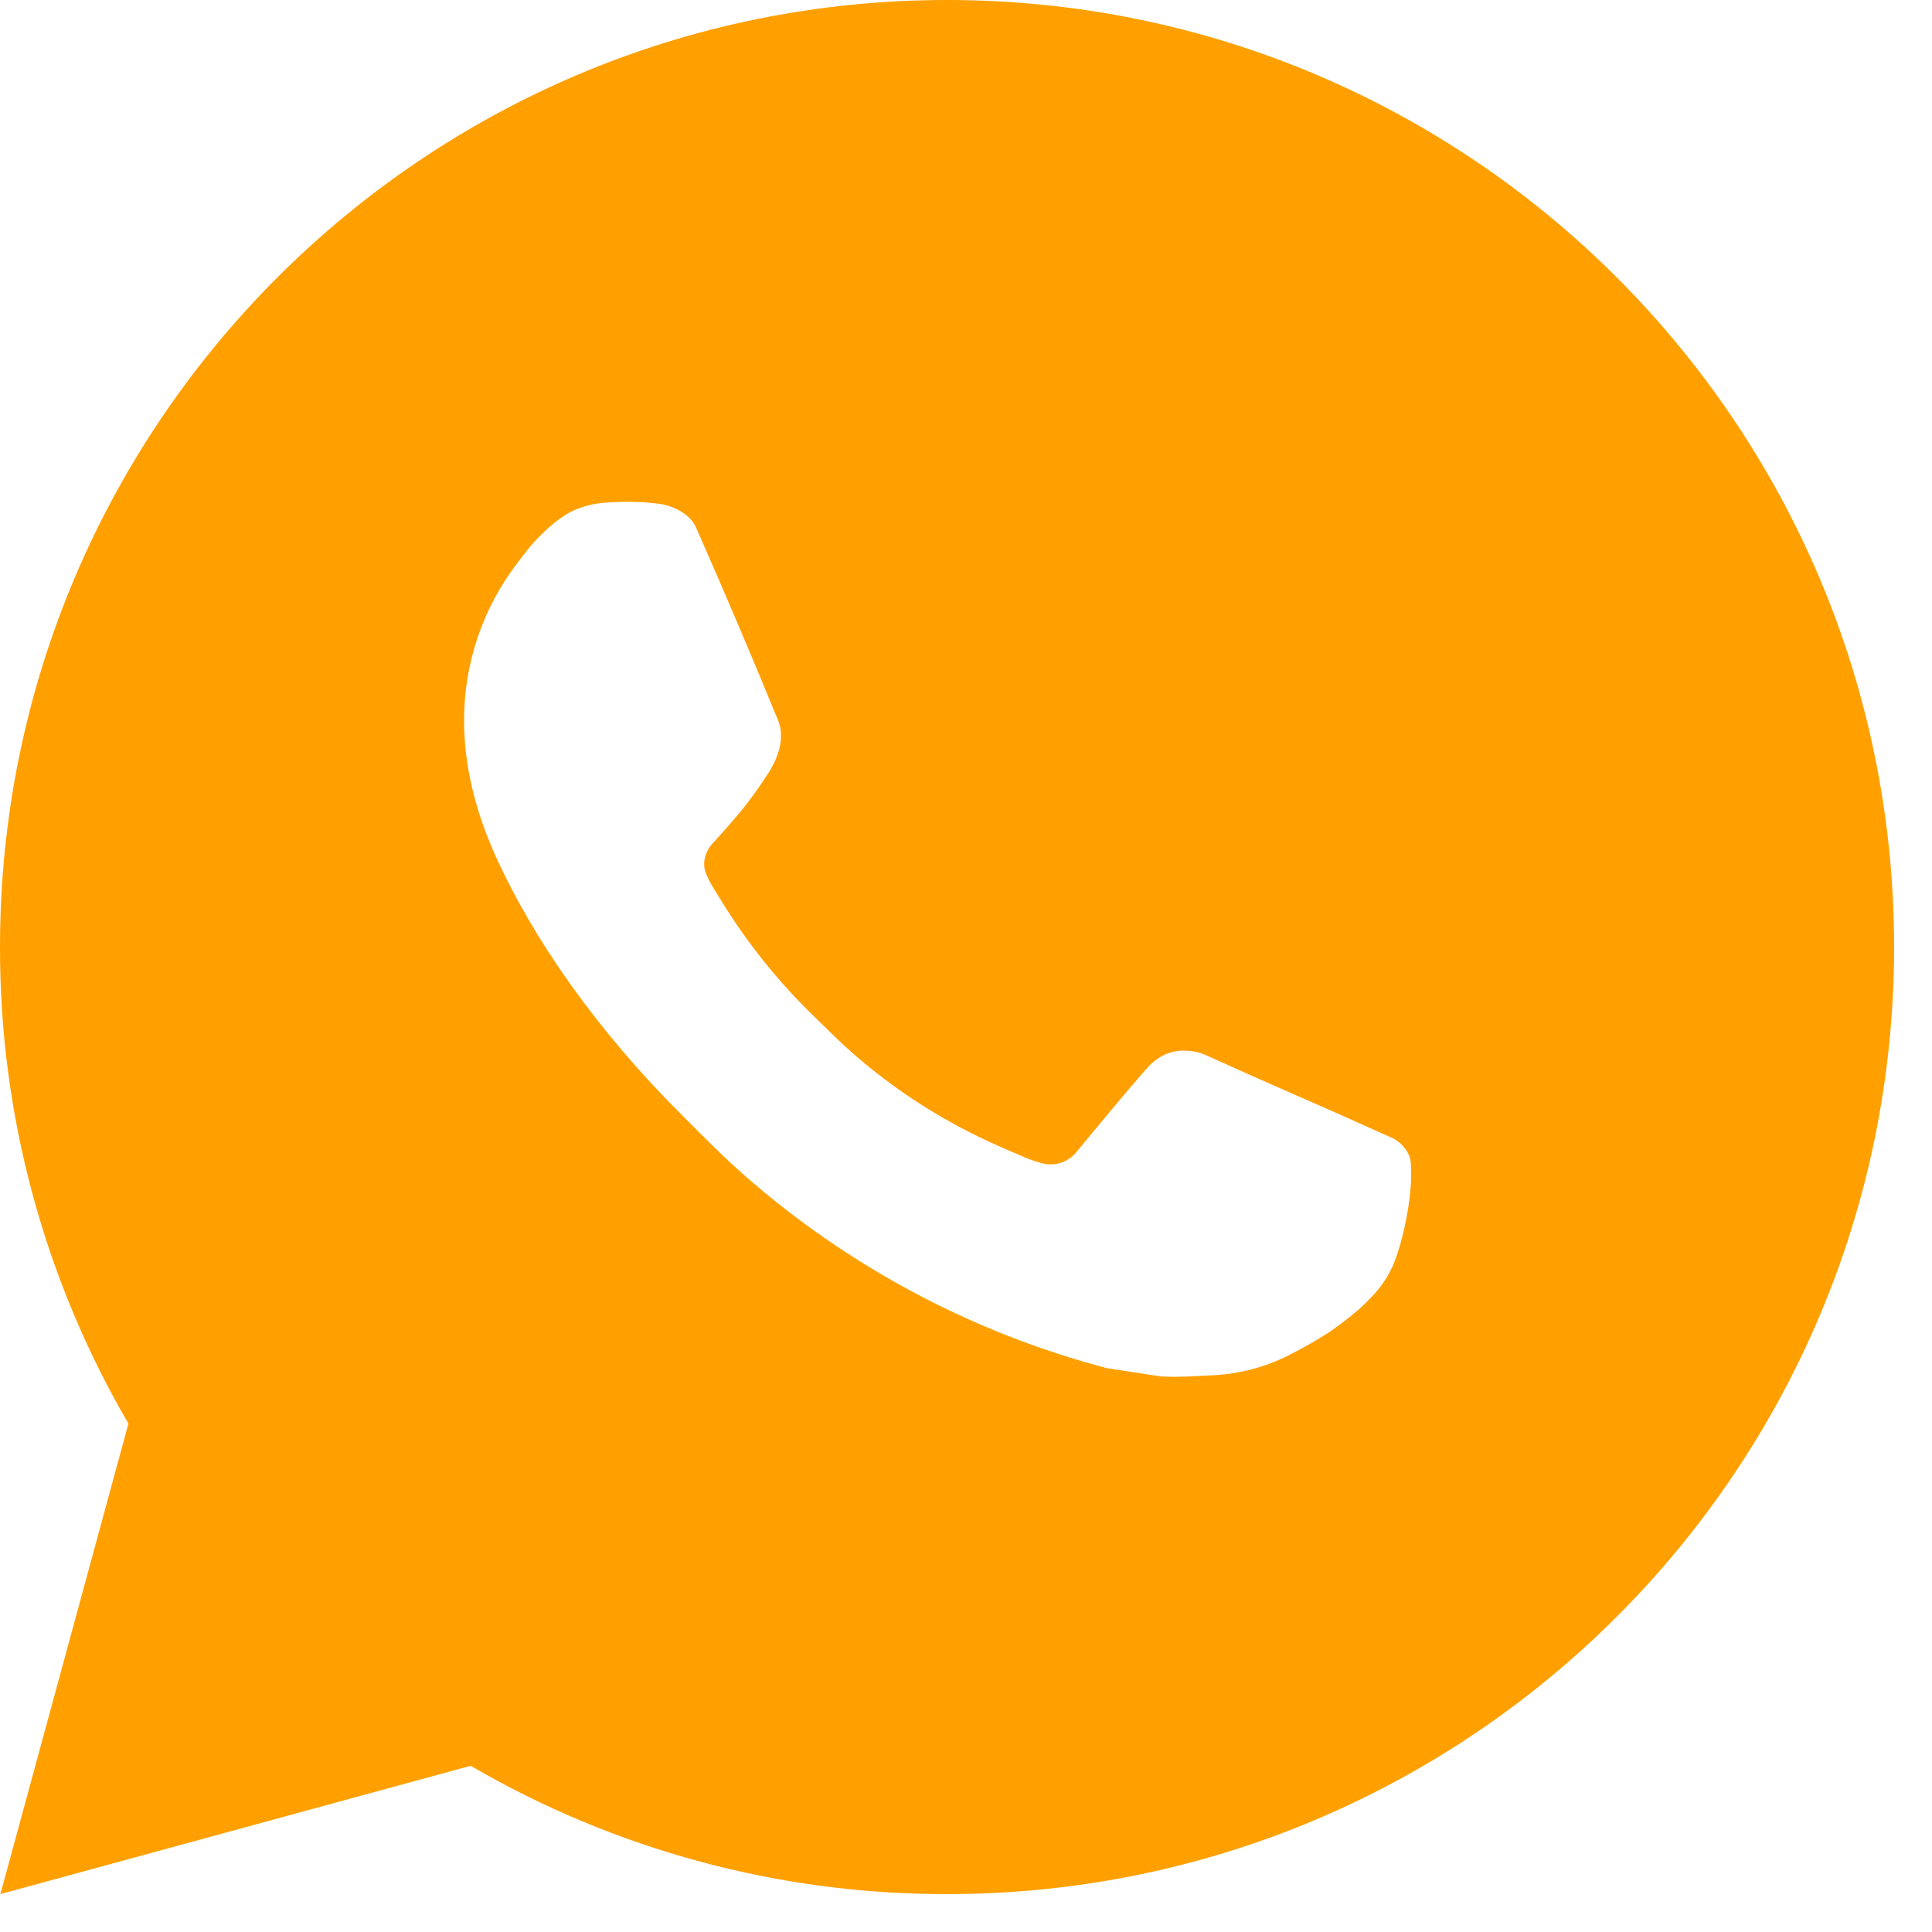
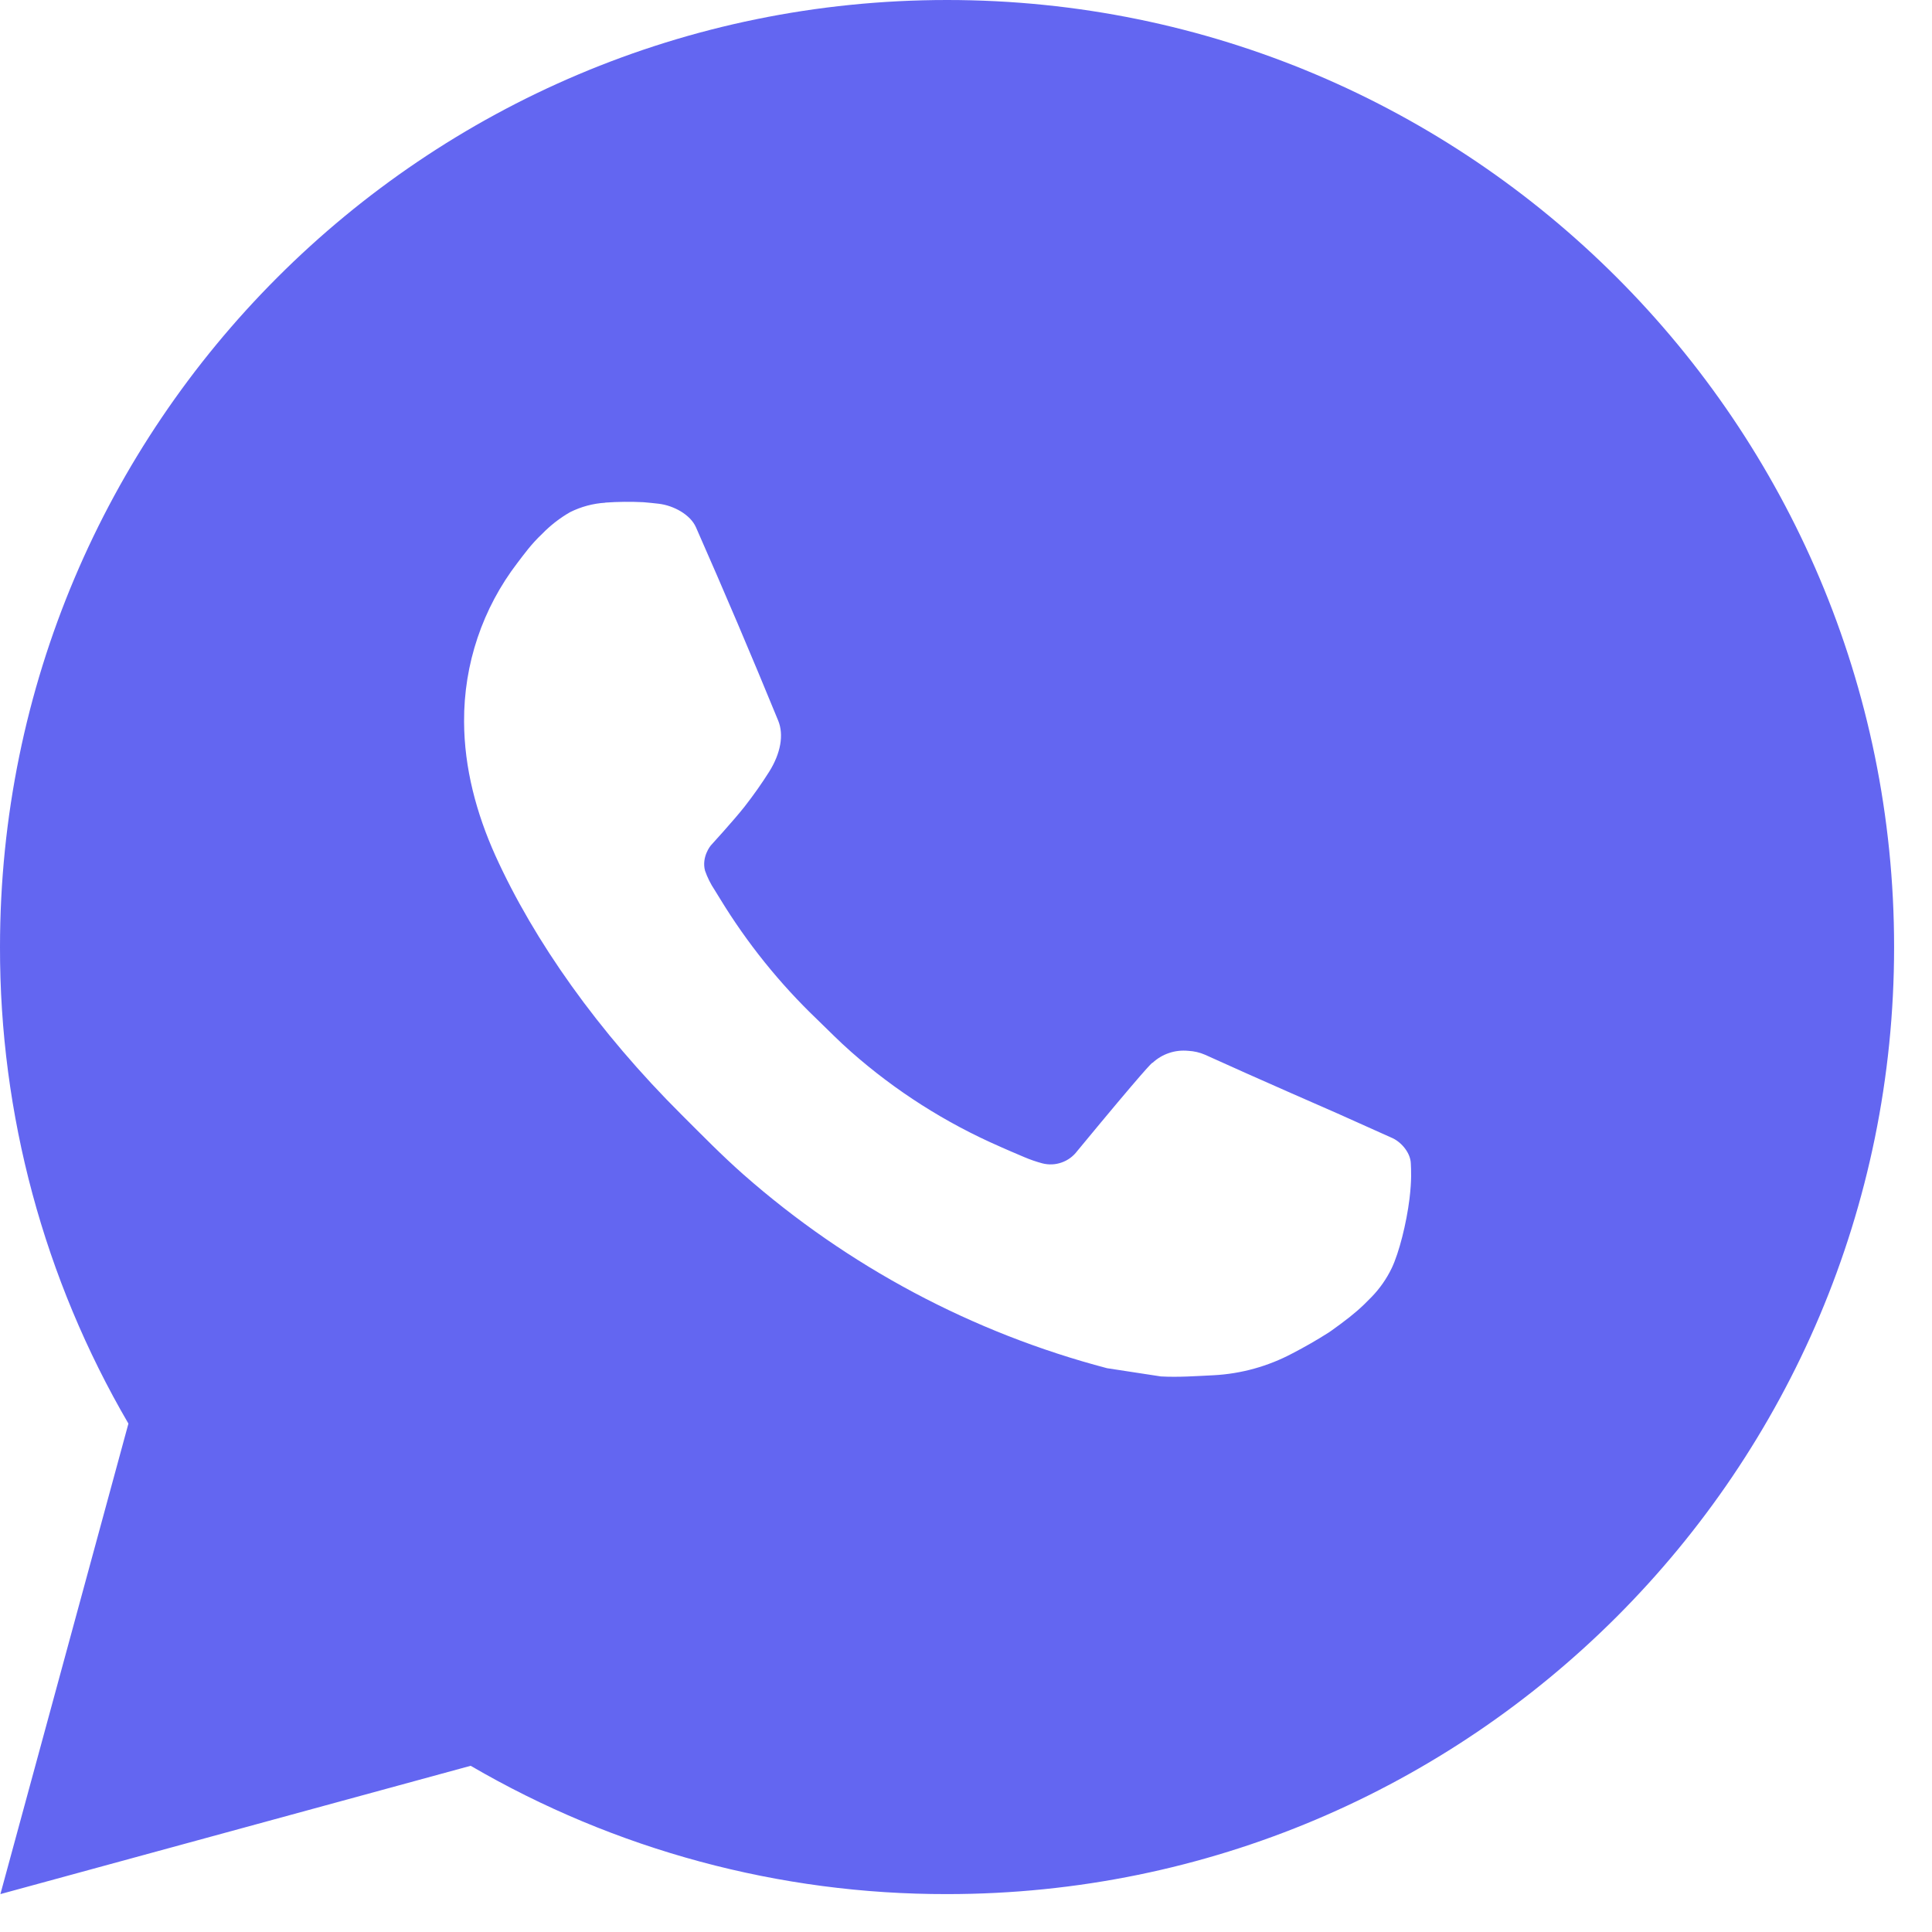
<svg xmlns="http://www.w3.org/2000/svg" width="34" height="34" viewBox="0 0 34 34" fill="none">
-   <path d="M0.007 33.333L2.26 25.053C0.775 22.508 -0.005 19.613 2.23871e-05 16.667C2.23871e-05 7.462 7.462 0 16.667 0C25.872 0 33.333 7.462 33.333 16.667C33.333 25.872 25.872 33.333 16.667 33.333C13.721 33.338 10.828 32.559 8.283 31.075L0.007 33.333ZM10.652 8.847C10.437 8.86 10.226 8.917 10.033 9.013C9.853 9.116 9.688 9.244 9.543 9.393C9.343 9.582 9.23 9.745 9.108 9.903C8.492 10.705 8.161 11.689 8.167 12.7C8.17 13.517 8.383 14.312 8.717 15.055C9.398 16.558 10.52 18.15 12.002 19.625C12.358 19.98 12.707 20.337 13.082 20.668C14.921 22.287 17.112 23.455 19.482 24.078L20.43 24.223C20.738 24.24 21.047 24.217 21.357 24.202C21.842 24.177 22.316 24.045 22.745 23.817C22.963 23.704 23.176 23.582 23.383 23.45C23.383 23.45 23.455 23.403 23.592 23.3C23.817 23.133 23.955 23.015 24.142 22.82C24.28 22.677 24.4 22.508 24.492 22.317C24.622 22.045 24.752 21.527 24.805 21.095C24.845 20.765 24.833 20.585 24.828 20.473C24.822 20.295 24.673 20.11 24.512 20.032L23.542 19.597C23.542 19.597 22.092 18.965 21.207 18.562C21.113 18.521 21.013 18.498 20.912 18.493C20.798 18.482 20.682 18.494 20.574 18.531C20.465 18.567 20.366 18.627 20.282 18.705V18.702C20.273 18.702 20.162 18.797 18.957 20.257C18.887 20.35 18.792 20.42 18.683 20.458C18.574 20.497 18.456 20.502 18.343 20.473C18.235 20.444 18.128 20.407 18.025 20.363C17.818 20.277 17.747 20.243 17.605 20.182L17.597 20.178C16.643 19.762 15.76 19.2 14.98 18.512C14.77 18.328 14.575 18.128 14.375 17.935C13.719 17.307 13.148 16.597 12.675 15.822L12.577 15.663C12.506 15.557 12.449 15.442 12.407 15.322C12.343 15.077 12.508 14.88 12.508 14.88C12.508 14.88 12.913 14.437 13.102 14.197C13.258 13.997 13.405 13.79 13.54 13.575C13.737 13.258 13.798 12.933 13.695 12.682C13.228 11.542 12.745 10.407 12.248 9.28C12.15 9.057 11.858 8.897 11.593 8.865C11.503 8.855 11.413 8.845 11.323 8.838C11.1 8.827 10.875 8.829 10.652 8.845V8.847Z" fill="#FFA000" />
+   <path d="M0.007 33.333L2.26 25.053C0.775 22.508 -0.005 19.613 2.23871e-05 16.667C2.23871e-05 7.462 7.462 0 16.667 0C25.872 0 33.333 7.462 33.333 16.667C33.333 25.872 25.872 33.333 16.667 33.333C13.721 33.338 10.828 32.559 8.283 31.075L0.007 33.333ZM10.652 8.847C10.437 8.86 10.226 8.917 10.033 9.013C9.853 9.116 9.688 9.244 9.543 9.393C9.343 9.582 9.23 9.745 9.108 9.903C8.492 10.705 8.161 11.689 8.167 12.7C8.17 13.517 8.383 14.312 8.717 15.055C9.398 16.558 10.52 18.15 12.002 19.625C12.358 19.98 12.707 20.337 13.082 20.668C14.921 22.287 17.112 23.455 19.482 24.078L20.43 24.223C20.738 24.24 21.047 24.217 21.357 24.202C21.842 24.177 22.316 24.045 22.745 23.817C22.963 23.704 23.176 23.582 23.383 23.45C23.383 23.45 23.455 23.403 23.592 23.3C23.817 23.133 23.955 23.015 24.142 22.82C24.28 22.677 24.4 22.508 24.492 22.317C24.622 22.045 24.752 21.527 24.805 21.095C24.845 20.765 24.833 20.585 24.828 20.473C24.822 20.295 24.673 20.11 24.512 20.032L23.542 19.597C23.542 19.597 22.092 18.965 21.207 18.562C21.113 18.521 21.013 18.498 20.912 18.493C20.798 18.482 20.682 18.494 20.574 18.531C20.465 18.567 20.366 18.627 20.282 18.705V18.702C20.273 18.702 20.162 18.797 18.957 20.257C18.887 20.35 18.792 20.42 18.683 20.458C18.574 20.497 18.456 20.502 18.343 20.473C18.235 20.444 18.128 20.407 18.025 20.363C17.818 20.277 17.747 20.243 17.605 20.182L17.597 20.178C16.643 19.762 15.76 19.2 14.98 18.512C14.77 18.328 14.575 18.128 14.375 17.935C13.719 17.307 13.148 16.597 12.675 15.822L12.577 15.663C12.506 15.557 12.449 15.442 12.407 15.322C12.343 15.077 12.508 14.88 12.508 14.88C12.508 14.88 12.913 14.437 13.102 14.197C13.258 13.997 13.405 13.79 13.54 13.575C13.737 13.258 13.798 12.933 13.695 12.682C13.228 11.542 12.745 10.407 12.248 9.28C12.15 9.057 11.858 8.897 11.593 8.865C11.503 8.855 11.413 8.845 11.323 8.838C11.1 8.827 10.875 8.829 10.652 8.845V8.847Z" fill="#6366F1" />
</svg>
